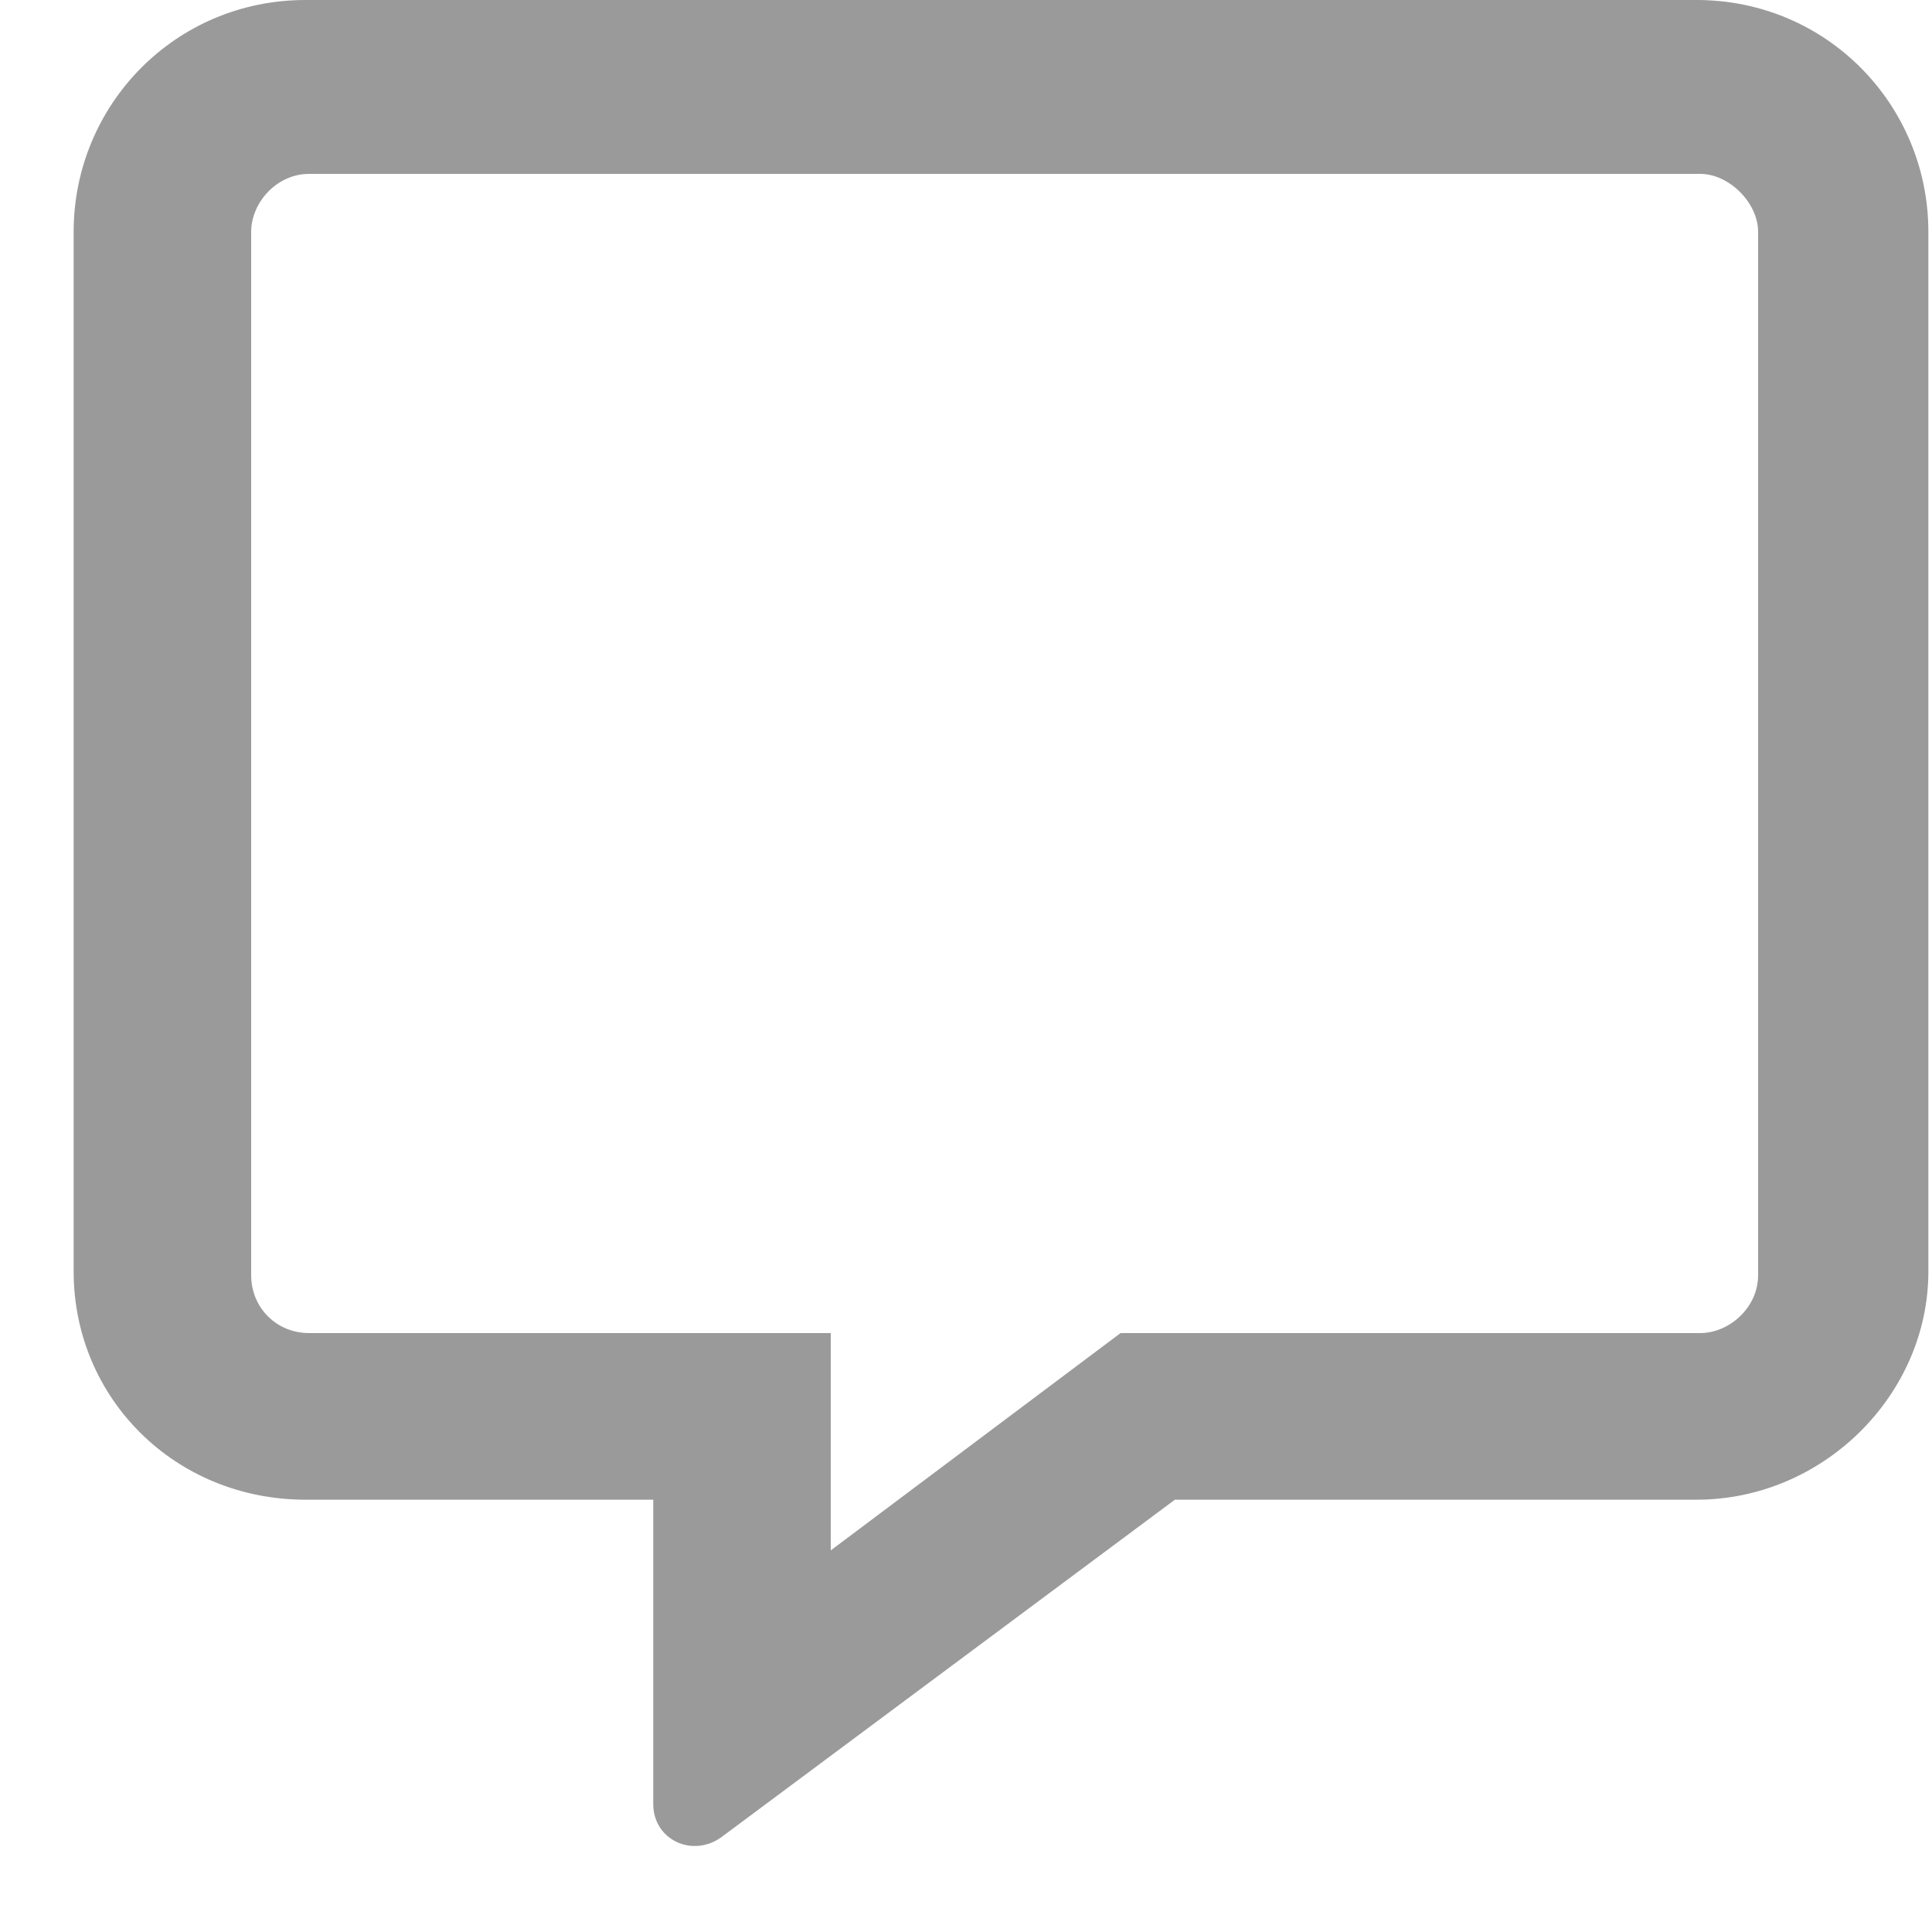
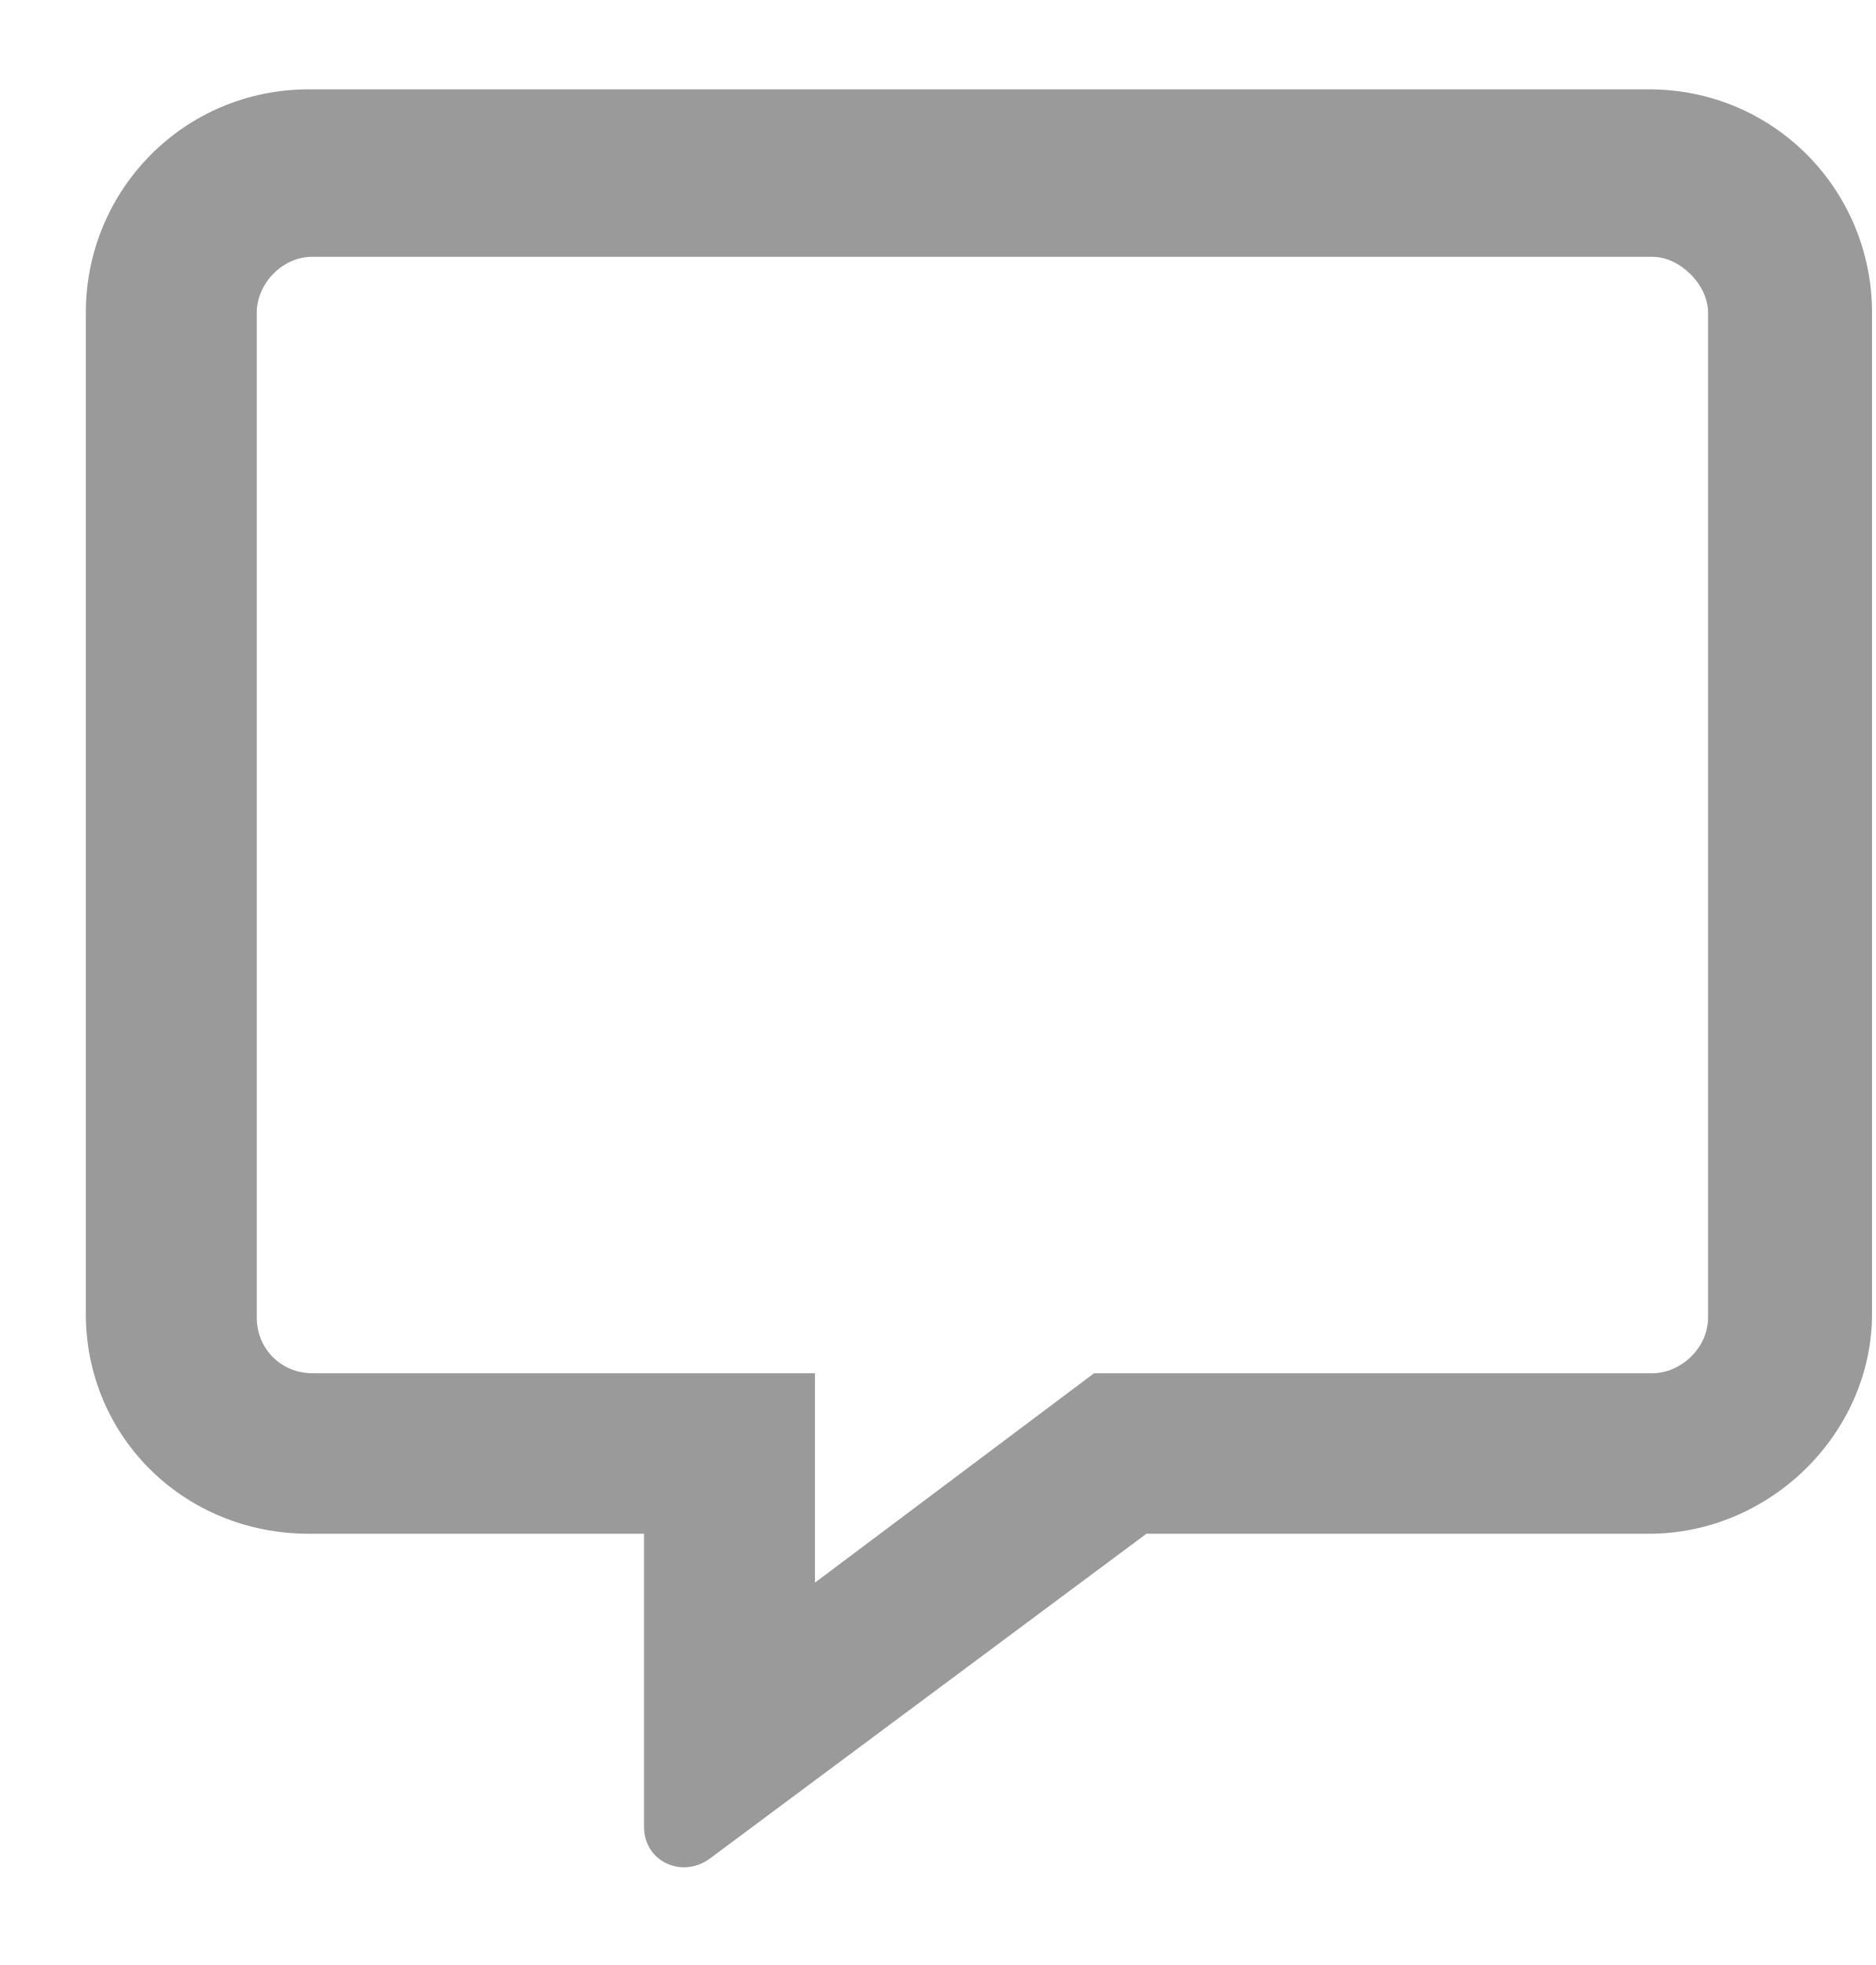
- <svg xmlns="http://www.w3.org/2000/svg" width="25" height="25" viewBox="0 0 25 25" fill="none">
-   <path d="M21.953 0H3.953C2.266 0 0.953 1.359 0.953 3V16.453C0.953 18.094 2.266 19.406 3.953 19.406H8.453V23.344C8.453 23.812 8.969 24.047 9.344 23.766L15.203 19.406H21.953C23.594 19.406 24.953 18.047 24.953 16.453V3C24.953 1.359 23.641 0 21.953 0ZM22.75 16.5C22.75 16.922 22.375 17.25 22 17.25H14.5L10.75 20.062V17.25H4C3.578 17.25 3.25 16.922 3.25 16.5V3C3.25 2.625 3.578 2.25 4 2.25H22C22.375 2.25 22.75 2.625 22.75 3V16.5Z" fill="#9A9A9A" />
+ <svg xmlns="http://www.w3.org/2000/svg" width="21" height="22" viewBox="0 0 21 22" fill="none">
+   <path d="M18.461 1H3.461C2.055 1 0.961 2.133 0.961 3.5V14.711C0.961 16.078 2.055 17.172 3.461 17.172H7.211V20.453C7.211 20.844 7.641 21.039 7.953 20.805L12.836 17.172H18.461C19.828 17.172 20.961 16.039 20.961 14.711V3.5C20.961 2.133 19.867 1 18.461 1ZM19.125 14.75C19.125 15.102 18.812 15.375 18.5 15.375H12.25L9.125 17.719V15.375H3.5C3.148 15.375 2.875 15.102 2.875 14.75V3.5C2.875 3.188 3.148 2.875 3.5 2.875H18.5C18.812 2.875 19.125 3.188 19.125 3.5V14.75Z" fill="#9A9A9A" />
</svg>
